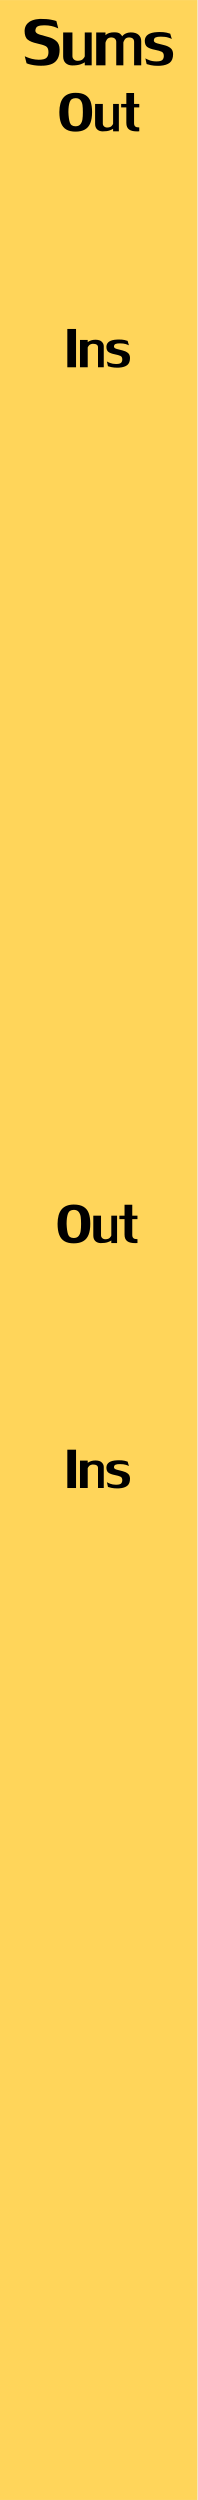
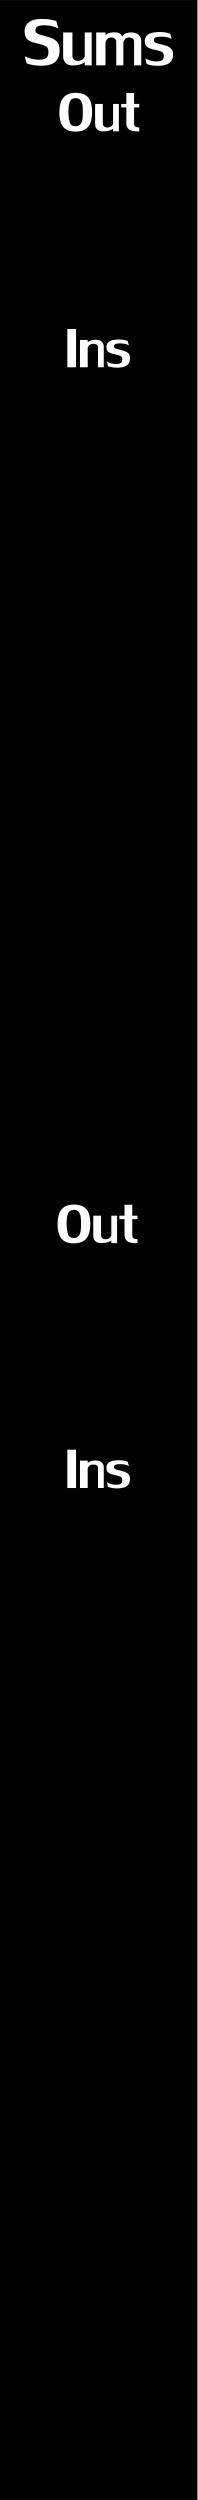
<svg xmlns="http://www.w3.org/2000/svg" width="30" height="380" viewBox="0 0 8.467 107.244" version="1.1" id="svg4541">
  <defs id="defs4535" />
  <g id="layer1" transform="translate(5.559749,-92.2655)">
    <g transform="matrix(0.2760238,0,0,0.2760238,354.0962,57.73635)" id="g13122" style="stroke-width:0.959">
      <g transform="translate(-167.0764,-20.55757)" id="g13178" style="stroke-width:0.919">
        <g transform="translate(-99.2314,6.094906)" id="g13224" style="stroke-width:0.881">
          <g transform="translate(-315.6541,137.7816)" id="g13271" style="stroke-width:0.844">
            <g transform="matrix(1,0,0,1.068151,-332.2261,2.285947)" id="g13383" style="stroke-width:0.809">
-               <path style="fill:#ffd558;fill-opacity:0.986;fill-rule:nonzero;stroke:none;stroke-width:0.809" d="m -388.801,-0.478 h 30.674 V 363.267 h -30.674 z m 0,0" id="path25069" />
-               <path id="path8091" style="font-style:normal;font-variant:normal;font-weight:normal;font-stretch:normal;font-size:medium;line-height:125%;font-family:LilyUPC;-inkscape-font-specification:'LilyUPC, Normal';text-align:start;letter-spacing:0px;word-spacing:0px;writing-mode:lr-tb;text-anchor:start;fill:#000000;fill-opacity:1;stroke:none;stroke-width:1px;stroke-linecap:butt;stroke-linejoin:miter;stroke-opacity:1" d="m -377.336,174.779 q 0.933,0 1.504,0.315 0.571,0.313 0.818,0.929 0.246,0.616 0.246,1.557 0,0.967 -0.271,1.601 -0.271,0.631 -0.842,0.938 -0.568,0.307 -1.467,0.307 -0.864,0 -1.42,-0.301 -0.555,-0.301 -0.821,-0.932 -0.265,-0.631 -0.265,-1.613 0.009,-1.402 0.627,-2.097 0.621,-0.695 1.891,-0.704 z m -1.114,2.801 q 0.034,0.979 0.222,1.519 0.187,0.54 0.88,0.549 0.512,0 0.761,-0.289 0.253,-0.292 0.318,-0.719 0.069,-0.429 0.069,-1.037 0,-0.622 -0.059,-1.031 -0.056,-0.409 -0.303,-0.71 -0.246,-0.304 -0.749,-0.307 -0.715,0 -0.927,0.546 -0.212,0.546 -0.212,1.478 z" />
-               <path id="path8093" style="font-style:normal;font-variant:normal;font-weight:normal;font-stretch:normal;font-size:medium;line-height:125%;font-family:LilyUPC;-inkscape-font-specification:'LilyUPC, Normal';text-align:start;letter-spacing:0px;word-spacing:0px;writing-mode:lr-tb;text-anchor:start;fill:#000000;fill-opacity:1;stroke:none;stroke-width:1px;stroke-linecap:butt;stroke-linejoin:miter;stroke-opacity:1" d="m -373.099,179.254 q 0,0.248 0.193,0.412 0.197,0.164 0.484,0.164 0.474,-0.012 0.677,-0.21 0.203,-0.199 0.243,-0.33 v -2.895 h 0.896 v 3.985 h -0.896 v -0.371 q -0.122,0.096 -0.527,0.24 -0.406,0.143 -1.12,0.143 -0.53,-0.018 -0.842,-0.301 -0.309,-0.283 -0.309,-0.8 v -2.895 h 1.201 z" />
-               <path id="path8095" style="font-style:normal;font-variant:normal;font-weight:normal;font-stretch:normal;font-size:medium;line-height:125%;font-family:LilyUPC;-inkscape-font-specification:'LilyUPC, Normal';text-align:start;letter-spacing:0px;word-spacing:0px;writing-mode:lr-tb;text-anchor:start;fill:#000000;fill-opacity:1;stroke:none;stroke-width:1px;stroke-linecap:butt;stroke-linejoin:miter;stroke-opacity:1" d="m -368.244,176.897 v 2.311 q 0,0.345 0.218,0.491 0.156,0.117 0.59,0.117 v 0.564 q -0.037,0.003 -0.134,0.006 -0.1,0.006 -0.225,0.006 -0.821,0 -1.201,-0.263 -0.449,-0.286 -0.449,-0.97 v -2.261 h -0.805 v -0.502 h 0.805 v -1.592 h 1.201 v 1.592 h 0.808 v 0.502 h -0.808 z" />
-               <path id="path8091-3" style="font-style:normal;font-variant:normal;font-weight:normal;font-stretch:normal;font-size:medium;line-height:125%;font-family:LilyUPC;-inkscape-font-specification:'LilyUPC, Normal';text-align:start;letter-spacing:0px;word-spacing:0px;writing-mode:lr-tb;text-anchor:start;fill:#000000;fill-opacity:1;stroke:none;stroke-width:1px;stroke-linecap:butt;stroke-linejoin:miter;stroke-opacity:1" d="m -377.057,13.02 q 0.933,0 1.504,0.315 0.571,0.313 0.817,0.929 0.246,0.616 0.246,1.557 0,0.967 -0.271,1.601 -0.271,0.631 -0.842,0.938 -0.568,0.307 -1.466,0.307 -0.864,0 -1.42,-0.301 -0.555,-0.301 -0.821,-0.932 -0.265,-0.631 -0.265,-1.613 0.009,-1.402 0.627,-2.097 0.621,-0.695 1.891,-0.704 z m -1.114,2.801 q 0.034,0.979 0.222,1.519 0.187,0.54 0.88,0.549 0.512,0 0.761,-0.289 0.253,-0.292 0.318,-0.719 0.069,-0.429 0.069,-1.037 0,-0.622 -0.059,-1.031 -0.056,-0.409 -0.303,-0.71 -0.246,-0.304 -0.749,-0.307 -0.715,0 -0.927,0.546 -0.212,0.546 -0.212,1.478 z" />
-               <path id="path8093-0" style="font-style:normal;font-variant:normal;font-weight:normal;font-stretch:normal;font-size:medium;line-height:125%;font-family:LilyUPC;-inkscape-font-specification:'LilyUPC, Normal';text-align:start;letter-spacing:0px;word-spacing:0px;writing-mode:lr-tb;text-anchor:start;fill:#000000;fill-opacity:1;stroke:none;stroke-width:1px;stroke-linecap:butt;stroke-linejoin:miter;stroke-opacity:1" d="m -372.82,17.495 q 0,0.248 0.193,0.412 0.197,0.164 0.484,0.164 0.474,-0.012 0.677,-0.21 0.203,-0.199 0.243,-0.33 v -2.895 h 0.895 v 3.985 h -0.895 v -0.371 q -0.122,0.096 -0.527,0.24 -0.406,0.143 -1.12,0.143 -0.53,-0.018 -0.842,-0.301 -0.309,-0.283 -0.309,-0.8 v -2.895 h 1.201 z" />
-               <path id="path8095-9" style="font-style:normal;font-variant:normal;font-weight:normal;font-stretch:normal;font-size:medium;line-height:125%;font-family:LilyUPC;-inkscape-font-specification:'LilyUPC, Normal';text-align:start;letter-spacing:0px;word-spacing:0px;writing-mode:lr-tb;text-anchor:start;fill:#000000;fill-opacity:1;stroke:none;stroke-width:1px;stroke-linecap:butt;stroke-linejoin:miter;stroke-opacity:1" d="m -367.965,15.138 v 2.311 q 0,0.345 0.218,0.491 0.156,0.117 0.59,0.117 v 0.564 q -0.037,0.003 -0.134,0.006 -0.1,0.006 -0.225,0.006 -0.821,0 -1.201,-0.263 -0.449,-0.286 -0.449,-0.97 v -2.261 h -0.805 v -0.502 h 0.805 v -1.592 h 1.201 v 1.592 h 0.808 v 0.502 h -0.808 z" />
-               <path id="path4162" style="font-style:normal;font-variant:normal;font-weight:normal;font-stretch:normal;font-size:medium;line-height:125%;font-family:LilyUPC;-inkscape-font-specification:'LilyUPC, Normal';text-align:start;letter-spacing:0px;word-spacing:0px;writing-mode:lr-tb;text-anchor:start;fill:#000000;fill-opacity:1;stroke:none;stroke-width:1px;stroke-linecap:butt;stroke-linejoin:miter;stroke-opacity:1" d="m -383.307,3.97 q 0,0.382 0.674,0.578 0.678,0.193 1.363,0.358 0.689,0.165 1.202,0.571 0.513,0.403 0.532,1.237 0,0.827 -0.296,1.332 -0.296,0.505 -0.831,0.74 -0.532,0.231 -1.296,0.28 -0.183,0.014 -0.52,0.014 -0.558,0 -1.056,-0.077 -0.494,-0.077 -0.816,-0.168 -0.322,-0.095 -0.322,-0.112 l -0.277,-1.02 q 0.004,0 0.333,0.133 0.33,0.133 0.79,0.245 0.464,0.112 1.026,0.126 0.906,0 1.217,-0.273 0.315,-0.277 0.315,-0.834 0,-0.663 -0.423,-0.869 -0.423,-0.21 -1.378,-0.4 -0.951,-0.193 -1.43,-0.554 -0.479,-0.365 -0.479,-1.279 0.022,-0.582 0.348,-0.96 0.326,-0.379 0.854,-0.561 0.532,-0.186 1.191,-0.214 1.097,0 1.719,0.119 0.622,0.116 0.828,0.196 l 0.292,1.076 q 0,0 -0.3,-0.126 -0.3,-0.126 -0.768,-0.228 -0.468,-0.105 -1.112,-0.105 -0.625,0 -0.981,0.14 -0.356,0.14 -0.397,0.634 z" />
-               <path id="path4164" style="font-style:normal;font-variant:normal;font-weight:normal;font-stretch:normal;font-size:medium;line-height:125%;font-family:LilyUPC;-inkscape-font-specification:'LilyUPC, Normal';text-align:start;letter-spacing:0px;word-spacing:0px;writing-mode:lr-tb;text-anchor:start;fill:#000000;fill-opacity:1;stroke:none;stroke-width:1px;stroke-linecap:butt;stroke-linejoin:miter;stroke-opacity:1" d="m -377.544,7.675 q 0,0.298 0.232,0.494 0.236,0.196 0.58,0.196 0.569,-0.014 0.813,-0.252 0.243,-0.238 0.292,-0.396 V 4.243 h 1.075 v 4.781 h -1.075 V 8.579 q -0.146,0.116 -0.633,0.287 -0.487,0.172 -1.344,0.172 -0.637,-0.021 -1.011,-0.361 -0.371,-0.34 -0.371,-0.96 V 4.243 h 1.442 z" />
-               <path id="path4166" style="font-style:normal;font-variant:normal;font-weight:normal;font-stretch:normal;font-size:medium;line-height:125%;font-family:LilyUPC;-inkscape-font-specification:'LilyUPC, Normal';text-align:start;letter-spacing:0px;word-spacing:0px;writing-mode:lr-tb;text-anchor:start;fill:#000000;fill-opacity:1;stroke:none;stroke-width:1px;stroke-linecap:butt;stroke-linejoin:miter;stroke-opacity:1" d="M -373.849,9.024 V 4.243 h 1.442 v 0.389 q 0.446,-0.417 1.367,-0.417 0.652,0 0.914,0.221 0.266,0.221 0.311,0.368 0.004,-0.007 0.15,-0.158 0.15,-0.151 0.438,-0.273 0.288,-0.126 0.734,-0.144 0.82,0 1.228,0.351 0.412,0.351 0.412,0.911 v 3.533 h -1.105 V 5.607 q 0,-0.645 -0.828,-0.645 -0.434,0.028 -0.622,0.294 -0.183,0.266 -0.221,0.438 v 3.33 h -1.105 V 5.607 q 0,-0.277 -0.202,-0.459 -0.202,-0.186 -0.629,-0.186 -0.457,0.042 -0.637,0.323 -0.18,0.277 -0.206,0.452 v 3.288 z" />
-               <path id="path4168" style="font-style:normal;font-variant:normal;font-weight:normal;font-stretch:normal;font-size:medium;line-height:125%;font-family:LilyUPC;-inkscape-font-specification:'LilyUPC, Normal';text-align:start;letter-spacing:0px;word-spacing:0px;writing-mode:lr-tb;text-anchor:start;fill:#000000;fill-opacity:1;stroke:none;stroke-width:1px;stroke-linecap:butt;stroke-linejoin:miter;stroke-opacity:1" d="m -364.892,5.407 q 0,0.277 0.524,0.417 0.528,0.137 1.082,0.259 0.554,0.119 0.959,0.407 0.408,0.284 0.427,0.883 0,0.876 -0.505,1.258 -0.502,0.382 -1.46,0.449 -0.12,0.014 -0.367,0.014 -0.652,0 -1.123,-0.095 -0.472,-0.098 -0.655,-0.161 l -0.198,-0.834 q 0.168,0.109 0.618,0.273 0.449,0.165 1.082,0.172 0.674,0 0.914,-0.189 0.243,-0.193 0.255,-0.599 0,-0.47 -0.341,-0.62 -0.337,-0.151 -1.097,-0.291 -0.756,-0.14 -1.142,-0.403 -0.382,-0.263 -0.382,-0.925 0.056,-1.153 1.947,-1.234 0.064,0 0.176,-0.007 0.112,-0.007 0.161,-0.007 0.685,0 1.105,0.091 0.419,0.091 0.569,0.151 l 0.243,0.775 q -0.146,-0.088 -0.573,-0.214 -0.427,-0.13 -1.157,-0.13 -0.494,0 -0.771,0.109 -0.277,0.105 -0.288,0.452 z" />
-               <path id="path4193" style="font-style:normal;font-variant:normal;font-weight:normal;font-stretch:normal;font-size:medium;line-height:125%;font-family:LilyUPC;-inkscape-font-specification:'LilyUPC, Normal';text-align:start;letter-spacing:0px;word-spacing:0px;writing-mode:lr-tb;text-anchor:start;fill:#000000;fill-opacity:1;stroke:none;stroke-width:1px;stroke-linecap:butt;stroke-linejoin:miter;stroke-opacity:1" d="m -376.983,47.379 v 5.577 h -1.354 v -5.577 z" />
-               <path id="path4195" style="font-style:normal;font-variant:normal;font-weight:normal;font-stretch:normal;font-size:medium;line-height:125%;font-family:LilyUPC;-inkscape-font-specification:'LilyUPC, Normal';text-align:start;letter-spacing:0px;word-spacing:0px;writing-mode:lr-tb;text-anchor:start;fill:#000000;fill-opacity:1;stroke:none;stroke-width:1px;stroke-linecap:butt;stroke-linejoin:miter;stroke-opacity:1" d="m -372.674,49.892 v 3.064 h -0.896 v -2.918 q 0,-0.502 -0.818,-0.502 -0.399,0.044 -0.574,0.234 -0.172,0.187 -0.206,0.304 v 2.883 h -1.201 v -3.985 h 1.201 v 0.324 q 0.025,-0.015 0.169,-0.105 0.147,-0.091 0.412,-0.167 0.268,-0.076 0.621,-0.076 0.665,0 0.977,0.286 0.315,0.283 0.315,0.657 z" />
-               <path id="path4197" style="font-style:normal;font-variant:normal;font-weight:normal;font-stretch:normal;font-size:medium;line-height:125%;font-family:LilyUPC;-inkscape-font-specification:'LilyUPC, Normal';text-align:start;letter-spacing:0px;word-spacing:0px;writing-mode:lr-tb;text-anchor:start;fill:#000000;fill-opacity:1;stroke:none;stroke-width:1px;stroke-linecap:butt;stroke-linejoin:miter;stroke-opacity:1" d="m -371.089,49.941 q 0,0.231 0.437,0.348 0.44,0.114 0.902,0.216 0.462,0.099 0.799,0.339 0.34,0.237 0.356,0.736 0,0.73 -0.421,1.049 -0.418,0.318 -1.217,0.374 -0.1,0.012 -0.306,0.012 -0.543,0 -0.936,-0.079 -0.393,-0.082 -0.546,-0.134 l -0.165,-0.695 q 0.14,0.091 0.515,0.228 0.374,0.137 0.902,0.143 0.562,0 0.761,-0.158 0.203,-0.161 0.212,-0.5 0,-0.391 -0.284,-0.517 -0.281,-0.126 -0.914,-0.242 -0.63,-0.117 -0.952,-0.336 -0.318,-0.219 -0.318,-0.771 0.047,-0.961 1.623,-1.028 0.053,0 0.147,-0.006 0.094,-0.006 0.134,-0.006 0.571,0 0.92,0.076 0.349,0.076 0.474,0.126 l 0.203,0.646 q -0.122,-0.073 -0.477,-0.178 -0.356,-0.108 -0.964,-0.108 -0.412,0 -0.643,0.091 -0.231,0.088 -0.24,0.377 z" />
-               <path id="path4193-4" style="font-style:normal;font-variant:normal;font-weight:normal;font-stretch:normal;font-size:medium;line-height:125%;font-family:LilyUPC;-inkscape-font-specification:'LilyUPC, Normal';text-align:start;letter-spacing:0px;word-spacing:0px;writing-mode:lr-tb;text-anchor:start;fill:#000000;fill-opacity:1;stroke:none;stroke-width:1px;stroke-linecap:butt;stroke-linejoin:miter;stroke-opacity:1" d="m -376.983,210.449 v 5.577 h -1.354 v -5.577 z" />
-               <path id="path4195-5" style="font-style:normal;font-variant:normal;font-weight:normal;font-stretch:normal;font-size:medium;line-height:125%;font-family:LilyUPC;-inkscape-font-specification:'LilyUPC, Normal';text-align:start;letter-spacing:0px;word-spacing:0px;writing-mode:lr-tb;text-anchor:start;fill:#000000;fill-opacity:1;stroke:none;stroke-width:1px;stroke-linecap:butt;stroke-linejoin:miter;stroke-opacity:1" d="m -372.674,212.961 v 3.064 h -0.896 v -2.918 q 0,-0.502 -0.818,-0.502 -0.399,0.044 -0.574,0.234 -0.172,0.187 -0.206,0.304 v 2.883 h -1.201 v -3.985 h 1.201 v 0.324 q 0.025,-0.015 0.169,-0.105 0.147,-0.091 0.412,-0.167 0.268,-0.076 0.621,-0.076 0.665,0 0.977,0.286 0.315,0.283 0.315,0.657 z" />
-               <path id="path4197-6" style="font-style:normal;font-variant:normal;font-weight:normal;font-stretch:normal;font-size:medium;line-height:125%;font-family:LilyUPC;-inkscape-font-specification:'LilyUPC, Normal';text-align:start;letter-spacing:0px;word-spacing:0px;writing-mode:lr-tb;text-anchor:start;fill:#000000;fill-opacity:1;stroke:none;stroke-width:1px;stroke-linecap:butt;stroke-linejoin:miter;stroke-opacity:1" d="m -371.089,213.011 q 0,0.231 0.437,0.348 0.44,0.114 0.902,0.216 0.462,0.099 0.799,0.339 0.34,0.237 0.356,0.736 0,0.73 -0.421,1.049 -0.418,0.318 -1.217,0.374 -0.1,0.012 -0.306,0.012 -0.543,0 -0.936,-0.079 -0.393,-0.082 -0.546,-0.134 l -0.165,-0.695 q 0.14,0.091 0.515,0.228 0.374,0.137 0.902,0.143 0.562,0 0.761,-0.158 0.203,-0.161 0.212,-0.5 0,-0.391 -0.284,-0.517 -0.281,-0.126 -0.914,-0.242 -0.63,-0.117 -0.952,-0.336 -0.318,-0.219 -0.318,-0.771 0.047,-0.961 1.623,-1.028 0.053,0 0.147,-0.006 0.094,-0.006 0.134,-0.006 0.571,0 0.92,0.076 0.349,0.076 0.474,0.126 l 0.203,0.646 q -0.122,-0.073 -0.477,-0.178 -0.356,-0.108 -0.964,-0.108 -0.412,0 -0.643,0.09 -0.231,0.088 -0.24,0.377 z" />
+               <path style="fill:#000000;fill-opacity:1;fill-rule:nonzero;stroke:none;stroke-width:0.809" d="m -388.801,-0.478 h 30.674 V 363.267 h -30.674 z m 0,0" id="path25069" />
+               <path id="path8091" style="font-style:normal;font-variant:normal;font-weight:normal;font-stretch:normal;font-size:medium;line-height:125%;font-family:LilyUPC;-inkscape-font-specification:'LilyUPC, Normal';text-align:start;letter-spacing:0px;word-spacing:0px;writing-mode:lr-tb;text-anchor:start;fill:#ffffff;fill-opacity:1;stroke:none;stroke-width:1px;stroke-linecap:butt;stroke-linejoin:miter;stroke-opacity:1" d="m -377.336,174.779 q 0.933,0 1.504,0.315 0.571,0.313 0.818,0.929 0.246,0.616 0.246,1.557 0,0.967 -0.271,1.601 -0.271,0.631 -0.842,0.938 -0.568,0.307 -1.467,0.307 -0.864,0 -1.42,-0.301 -0.555,-0.301 -0.821,-0.932 -0.265,-0.631 -0.265,-1.613 0.009,-1.402 0.627,-2.097 0.621,-0.695 1.891,-0.704 z m -1.114,2.801 q 0.034,0.979 0.222,1.519 0.187,0.54 0.88,0.549 0.512,0 0.761,-0.289 0.253,-0.292 0.318,-0.719 0.069,-0.429 0.069,-1.037 0,-0.622 -0.059,-1.031 -0.056,-0.409 -0.303,-0.71 -0.246,-0.304 -0.749,-0.307 -0.715,0 -0.927,0.546 -0.212,0.546 -0.212,1.478 z" />
+               <path id="path8093" style="font-style:normal;font-variant:normal;font-weight:normal;font-stretch:normal;font-size:medium;line-height:125%;font-family:LilyUPC;-inkscape-font-specification:'LilyUPC, Normal';text-align:start;letter-spacing:0px;word-spacing:0px;writing-mode:lr-tb;text-anchor:start;fill:#ffffff;fill-opacity:1;stroke:none;stroke-width:1px;stroke-linecap:butt;stroke-linejoin:miter;stroke-opacity:1" d="m -373.099,179.254 q 0,0.248 0.193,0.412 0.197,0.164 0.484,0.164 0.474,-0.012 0.677,-0.21 0.203,-0.199 0.243,-0.33 v -2.895 h 0.896 v 3.985 h -0.896 v -0.371 q -0.122,0.096 -0.527,0.24 -0.406,0.143 -1.12,0.143 -0.53,-0.018 -0.842,-0.301 -0.309,-0.283 -0.309,-0.8 v -2.895 h 1.201 z" />
+               <path id="path8095" style="font-style:normal;font-variant:normal;font-weight:normal;font-stretch:normal;font-size:medium;line-height:125%;font-family:LilyUPC;-inkscape-font-specification:'LilyUPC, Normal';text-align:start;letter-spacing:0px;word-spacing:0px;writing-mode:lr-tb;text-anchor:start;fill:#ffffff;fill-opacity:1;stroke:none;stroke-width:1px;stroke-linecap:butt;stroke-linejoin:miter;stroke-opacity:1" d="m -368.244,176.897 v 2.311 q 0,0.345 0.218,0.491 0.156,0.117 0.59,0.117 v 0.564 q -0.037,0.003 -0.134,0.006 -0.1,0.006 -0.225,0.006 -0.821,0 -1.201,-0.263 -0.449,-0.286 -0.449,-0.97 v -2.261 h -0.805 v -0.502 h 0.805 v -1.592 h 1.201 v 1.592 h 0.808 v 0.502 h -0.808 z" />
+               <path id="path8091-3" style="font-style:normal;font-variant:normal;font-weight:normal;font-stretch:normal;font-size:medium;line-height:125%;font-family:LilyUPC;-inkscape-font-specification:'LilyUPC, Normal';text-align:start;letter-spacing:0px;word-spacing:0px;writing-mode:lr-tb;text-anchor:start;fill:#ffffff;fill-opacity:1;stroke:none;stroke-width:1px;stroke-linecap:butt;stroke-linejoin:miter;stroke-opacity:1" d="m -377.057,13.02 q 0.933,0 1.504,0.315 0.571,0.313 0.817,0.929 0.246,0.616 0.246,1.557 0,0.967 -0.271,1.601 -0.271,0.631 -0.842,0.938 -0.568,0.307 -1.466,0.307 -0.864,0 -1.42,-0.301 -0.555,-0.301 -0.821,-0.932 -0.265,-0.631 -0.265,-1.613 0.009,-1.402 0.627,-2.097 0.621,-0.695 1.891,-0.704 z m -1.114,2.801 q 0.034,0.979 0.222,1.519 0.187,0.54 0.88,0.549 0.512,0 0.761,-0.289 0.253,-0.292 0.318,-0.719 0.069,-0.429 0.069,-1.037 0,-0.622 -0.059,-1.031 -0.056,-0.409 -0.303,-0.71 -0.246,-0.304 -0.749,-0.307 -0.715,0 -0.927,0.546 -0.212,0.546 -0.212,1.478 z" />
+               <path id="path8093-0" style="font-style:normal;font-variant:normal;font-weight:normal;font-stretch:normal;font-size:medium;line-height:125%;font-family:LilyUPC;-inkscape-font-specification:'LilyUPC, Normal';text-align:start;letter-spacing:0px;word-spacing:0px;writing-mode:lr-tb;text-anchor:start;fill:#ffffff;fill-opacity:1;stroke:none;stroke-width:1px;stroke-linecap:butt;stroke-linejoin:miter;stroke-opacity:1" d="m -372.82,17.495 q 0,0.248 0.193,0.412 0.197,0.164 0.484,0.164 0.474,-0.012 0.677,-0.21 0.203,-0.199 0.243,-0.33 v -2.895 h 0.895 v 3.985 h -0.895 v -0.371 q -0.122,0.096 -0.527,0.24 -0.406,0.143 -1.12,0.143 -0.53,-0.018 -0.842,-0.301 -0.309,-0.283 -0.309,-0.8 v -2.895 h 1.201 z" />
+               <path id="path8095-9" style="font-style:normal;font-variant:normal;font-weight:normal;font-stretch:normal;font-size:medium;line-height:125%;font-family:LilyUPC;-inkscape-font-specification:'LilyUPC, Normal';text-align:start;letter-spacing:0px;word-spacing:0px;writing-mode:lr-tb;text-anchor:start;fill:#ffffff;fill-opacity:1;stroke:none;stroke-width:1px;stroke-linecap:butt;stroke-linejoin:miter;stroke-opacity:1" d="m -367.965,15.138 v 2.311 q 0,0.345 0.218,0.491 0.156,0.117 0.59,0.117 v 0.564 q -0.037,0.003 -0.134,0.006 -0.1,0.006 -0.225,0.006 -0.821,0 -1.201,-0.263 -0.449,-0.286 -0.449,-0.97 v -2.261 h -0.805 v -0.502 h 0.805 v -1.592 h 1.201 v 1.592 h 0.808 v 0.502 h -0.808 z" />
+               <path id="path4162" style="font-style:normal;font-variant:normal;font-weight:normal;font-stretch:normal;font-size:medium;line-height:125%;font-family:LilyUPC;-inkscape-font-specification:'LilyUPC, Normal';text-align:start;letter-spacing:0px;word-spacing:0px;writing-mode:lr-tb;text-anchor:start;fill:#ffffff;fill-opacity:1;stroke:none;stroke-width:1px;stroke-linecap:butt;stroke-linejoin:miter;stroke-opacity:1" d="m -383.307,3.97 q 0,0.382 0.674,0.578 0.678,0.193 1.363,0.358 0.689,0.165 1.202,0.571 0.513,0.403 0.532,1.237 0,0.827 -0.296,1.332 -0.296,0.505 -0.831,0.74 -0.532,0.231 -1.296,0.28 -0.183,0.014 -0.52,0.014 -0.558,0 -1.056,-0.077 -0.494,-0.077 -0.816,-0.168 -0.322,-0.095 -0.322,-0.112 l -0.277,-1.02 q 0.004,0 0.333,0.133 0.33,0.133 0.79,0.245 0.464,0.112 1.026,0.126 0.906,0 1.217,-0.273 0.315,-0.277 0.315,-0.834 0,-0.663 -0.423,-0.869 -0.423,-0.21 -1.378,-0.4 -0.951,-0.193 -1.43,-0.554 -0.479,-0.365 -0.479,-1.279 0.022,-0.582 0.348,-0.96 0.326,-0.379 0.854,-0.561 0.532,-0.186 1.191,-0.214 1.097,0 1.719,0.119 0.622,0.116 0.828,0.196 l 0.292,1.076 q 0,0 -0.3,-0.126 -0.3,-0.126 -0.768,-0.228 -0.468,-0.105 -1.112,-0.105 -0.625,0 -0.981,0.14 -0.356,0.14 -0.397,0.634 z" />
+               <path id="path4164" style="font-style:normal;font-variant:normal;font-weight:normal;font-stretch:normal;font-size:medium;line-height:125%;font-family:LilyUPC;-inkscape-font-specification:'LilyUPC, Normal';text-align:start;letter-spacing:0px;word-spacing:0px;writing-mode:lr-tb;text-anchor:start;fill:#ffffff;fill-opacity:1;stroke:none;stroke-width:1px;stroke-linecap:butt;stroke-linejoin:miter;stroke-opacity:1" d="m -377.544,7.675 q 0,0.298 0.232,0.494 0.236,0.196 0.58,0.196 0.569,-0.014 0.813,-0.252 0.243,-0.238 0.292,-0.396 V 4.243 h 1.075 v 4.781 h -1.075 V 8.579 q -0.146,0.116 -0.633,0.287 -0.487,0.172 -1.344,0.172 -0.637,-0.021 -1.011,-0.361 -0.371,-0.34 -0.371,-0.96 V 4.243 h 1.442 z" />
+               <path id="path4166" style="font-style:normal;font-variant:normal;font-weight:normal;font-stretch:normal;font-size:medium;line-height:125%;font-family:LilyUPC;-inkscape-font-specification:'LilyUPC, Normal';text-align:start;letter-spacing:0px;word-spacing:0px;writing-mode:lr-tb;text-anchor:start;fill:#ffffff;fill-opacity:1;stroke:none;stroke-width:1px;stroke-linecap:butt;stroke-linejoin:miter;stroke-opacity:1" d="M -373.849,9.024 V 4.243 h 1.442 v 0.389 q 0.446,-0.417 1.367,-0.417 0.652,0 0.914,0.221 0.266,0.221 0.311,0.368 0.004,-0.007 0.15,-0.158 0.15,-0.151 0.438,-0.273 0.288,-0.126 0.734,-0.144 0.82,0 1.228,0.351 0.412,0.351 0.412,0.911 v 3.533 h -1.105 V 5.607 q 0,-0.645 -0.828,-0.645 -0.434,0.028 -0.622,0.294 -0.183,0.266 -0.221,0.438 v 3.33 h -1.105 V 5.607 q 0,-0.277 -0.202,-0.459 -0.202,-0.186 -0.629,-0.186 -0.457,0.042 -0.637,0.323 -0.18,0.277 -0.206,0.452 v 3.288 z" />
+               <path id="path4168" style="font-style:normal;font-variant:normal;font-weight:normal;font-stretch:normal;font-size:medium;line-height:125%;font-family:LilyUPC;-inkscape-font-specification:'LilyUPC, Normal';text-align:start;letter-spacing:0px;word-spacing:0px;writing-mode:lr-tb;text-anchor:start;fill:#ffffff;fill-opacity:1;stroke:none;stroke-width:1px;stroke-linecap:butt;stroke-linejoin:miter;stroke-opacity:1" d="m -364.892,5.407 q 0,0.277 0.524,0.417 0.528,0.137 1.082,0.259 0.554,0.119 0.959,0.407 0.408,0.284 0.427,0.883 0,0.876 -0.505,1.258 -0.502,0.382 -1.46,0.449 -0.12,0.014 -0.367,0.014 -0.652,0 -1.123,-0.095 -0.472,-0.098 -0.655,-0.161 l -0.198,-0.834 q 0.168,0.109 0.618,0.273 0.449,0.165 1.082,0.172 0.674,0 0.914,-0.189 0.243,-0.193 0.255,-0.599 0,-0.47 -0.341,-0.62 -0.337,-0.151 -1.097,-0.291 -0.756,-0.14 -1.142,-0.403 -0.382,-0.263 -0.382,-0.925 0.056,-1.153 1.947,-1.234 0.064,0 0.176,-0.007 0.112,-0.007 0.161,-0.007 0.685,0 1.105,0.091 0.419,0.091 0.569,0.151 l 0.243,0.775 q -0.146,-0.088 -0.573,-0.214 -0.427,-0.13 -1.157,-0.13 -0.494,0 -0.771,0.109 -0.277,0.105 -0.288,0.452 z" />
+               <path id="path4193" style="font-style:normal;font-variant:normal;font-weight:normal;font-stretch:normal;font-size:medium;line-height:125%;font-family:LilyUPC;-inkscape-font-specification:'LilyUPC, Normal';text-align:start;letter-spacing:0px;word-spacing:0px;writing-mode:lr-tb;text-anchor:start;fill:#ffffff;fill-opacity:1;stroke:none;stroke-width:1px;stroke-linecap:butt;stroke-linejoin:miter;stroke-opacity:1" d="m -376.983,47.379 v 5.577 h -1.354 v -5.577 z" />
+               <path id="path4195" style="font-style:normal;font-variant:normal;font-weight:normal;font-stretch:normal;font-size:medium;line-height:125%;font-family:LilyUPC;-inkscape-font-specification:'LilyUPC, Normal';text-align:start;letter-spacing:0px;word-spacing:0px;writing-mode:lr-tb;text-anchor:start;fill:#ffffff;fill-opacity:1;stroke:none;stroke-width:1px;stroke-linecap:butt;stroke-linejoin:miter;stroke-opacity:1" d="m -372.674,49.892 v 3.064 h -0.896 v -2.918 q 0,-0.502 -0.818,-0.502 -0.399,0.044 -0.574,0.234 -0.172,0.187 -0.206,0.304 v 2.883 h -1.201 v -3.985 h 1.201 v 0.324 q 0.025,-0.015 0.169,-0.105 0.147,-0.091 0.412,-0.167 0.268,-0.076 0.621,-0.076 0.665,0 0.977,0.286 0.315,0.283 0.315,0.657 z" />
+               <path id="path4197" style="font-style:normal;font-variant:normal;font-weight:normal;font-stretch:normal;font-size:medium;line-height:125%;font-family:LilyUPC;-inkscape-font-specification:'LilyUPC, Normal';text-align:start;letter-spacing:0px;word-spacing:0px;writing-mode:lr-tb;text-anchor:start;fill:#ffffff;fill-opacity:1;stroke:none;stroke-width:1px;stroke-linecap:butt;stroke-linejoin:miter;stroke-opacity:1" d="m -371.089,49.941 q 0,0.231 0.437,0.348 0.44,0.114 0.902,0.216 0.462,0.099 0.799,0.339 0.34,0.237 0.356,0.736 0,0.73 -0.421,1.049 -0.418,0.318 -1.217,0.374 -0.1,0.012 -0.306,0.012 -0.543,0 -0.936,-0.079 -0.393,-0.082 -0.546,-0.134 l -0.165,-0.695 q 0.14,0.091 0.515,0.228 0.374,0.137 0.902,0.143 0.562,0 0.761,-0.158 0.203,-0.161 0.212,-0.5 0,-0.391 -0.284,-0.517 -0.281,-0.126 -0.914,-0.242 -0.63,-0.117 -0.952,-0.336 -0.318,-0.219 -0.318,-0.771 0.047,-0.961 1.623,-1.028 0.053,0 0.147,-0.006 0.094,-0.006 0.134,-0.006 0.571,0 0.92,0.076 0.349,0.076 0.474,0.126 l 0.203,0.646 q -0.122,-0.073 -0.477,-0.178 -0.356,-0.108 -0.964,-0.108 -0.412,0 -0.643,0.091 -0.231,0.088 -0.24,0.377 z" />
+               <path id="path4193-4" style="font-style:normal;font-variant:normal;font-weight:normal;font-stretch:normal;font-size:medium;line-height:125%;font-family:LilyUPC;-inkscape-font-specification:'LilyUPC, Normal';text-align:start;letter-spacing:0px;word-spacing:0px;writing-mode:lr-tb;text-anchor:start;fill:#ffffff;fill-opacity:1;stroke:none;stroke-width:1px;stroke-linecap:butt;stroke-linejoin:miter;stroke-opacity:1" d="m -376.983,210.449 v 5.577 h -1.354 v -5.577 z" />
+               <path id="path4195-5" style="font-style:normal;font-variant:normal;font-weight:normal;font-stretch:normal;font-size:medium;line-height:125%;font-family:LilyUPC;-inkscape-font-specification:'LilyUPC, Normal';text-align:start;letter-spacing:0px;word-spacing:0px;writing-mode:lr-tb;text-anchor:start;fill:#ffffff;fill-opacity:1;stroke:none;stroke-width:1px;stroke-linecap:butt;stroke-linejoin:miter;stroke-opacity:1" d="m -372.674,212.961 v 3.064 h -0.896 v -2.918 q 0,-0.502 -0.818,-0.502 -0.399,0.044 -0.574,0.234 -0.172,0.187 -0.206,0.304 v 2.883 h -1.201 v -3.985 h 1.201 v 0.324 q 0.025,-0.015 0.169,-0.105 0.147,-0.091 0.412,-0.167 0.268,-0.076 0.621,-0.076 0.665,0 0.977,0.286 0.315,0.283 0.315,0.657 z" />
+               <path id="path4197-6" style="font-style:normal;font-variant:normal;font-weight:normal;font-stretch:normal;font-size:medium;line-height:125%;font-family:LilyUPC;-inkscape-font-specification:'LilyUPC, Normal';text-align:start;letter-spacing:0px;word-spacing:0px;writing-mode:lr-tb;text-anchor:start;fill:#ffffff;fill-opacity:1;stroke:none;stroke-width:1px;stroke-linecap:butt;stroke-linejoin:miter;stroke-opacity:1" d="m -371.089,213.011 q 0,0.231 0.437,0.348 0.44,0.114 0.902,0.216 0.462,0.099 0.799,0.339 0.34,0.237 0.356,0.736 0,0.73 -0.421,1.049 -0.418,0.318 -1.217,0.374 -0.1,0.012 -0.306,0.012 -0.543,0 -0.936,-0.079 -0.393,-0.082 -0.546,-0.134 l -0.165,-0.695 q 0.14,0.091 0.515,0.228 0.374,0.137 0.902,0.143 0.562,0 0.761,-0.158 0.203,-0.161 0.212,-0.5 0,-0.391 -0.284,-0.517 -0.281,-0.126 -0.914,-0.242 -0.63,-0.117 -0.952,-0.336 -0.318,-0.219 -0.318,-0.771 0.047,-0.961 1.623,-1.028 0.053,0 0.147,-0.006 0.094,-0.006 0.134,-0.006 0.571,0 0.92,0.076 0.349,0.076 0.474,0.126 l 0.203,0.646 q -0.122,-0.073 -0.477,-0.178 -0.356,-0.108 -0.964,-0.108 -0.412,0 -0.643,0.09 -0.231,0.088 -0.24,0.377 z" />
            </g>
          </g>
        </g>
      </g>
    </g>
  </g>
</svg>
